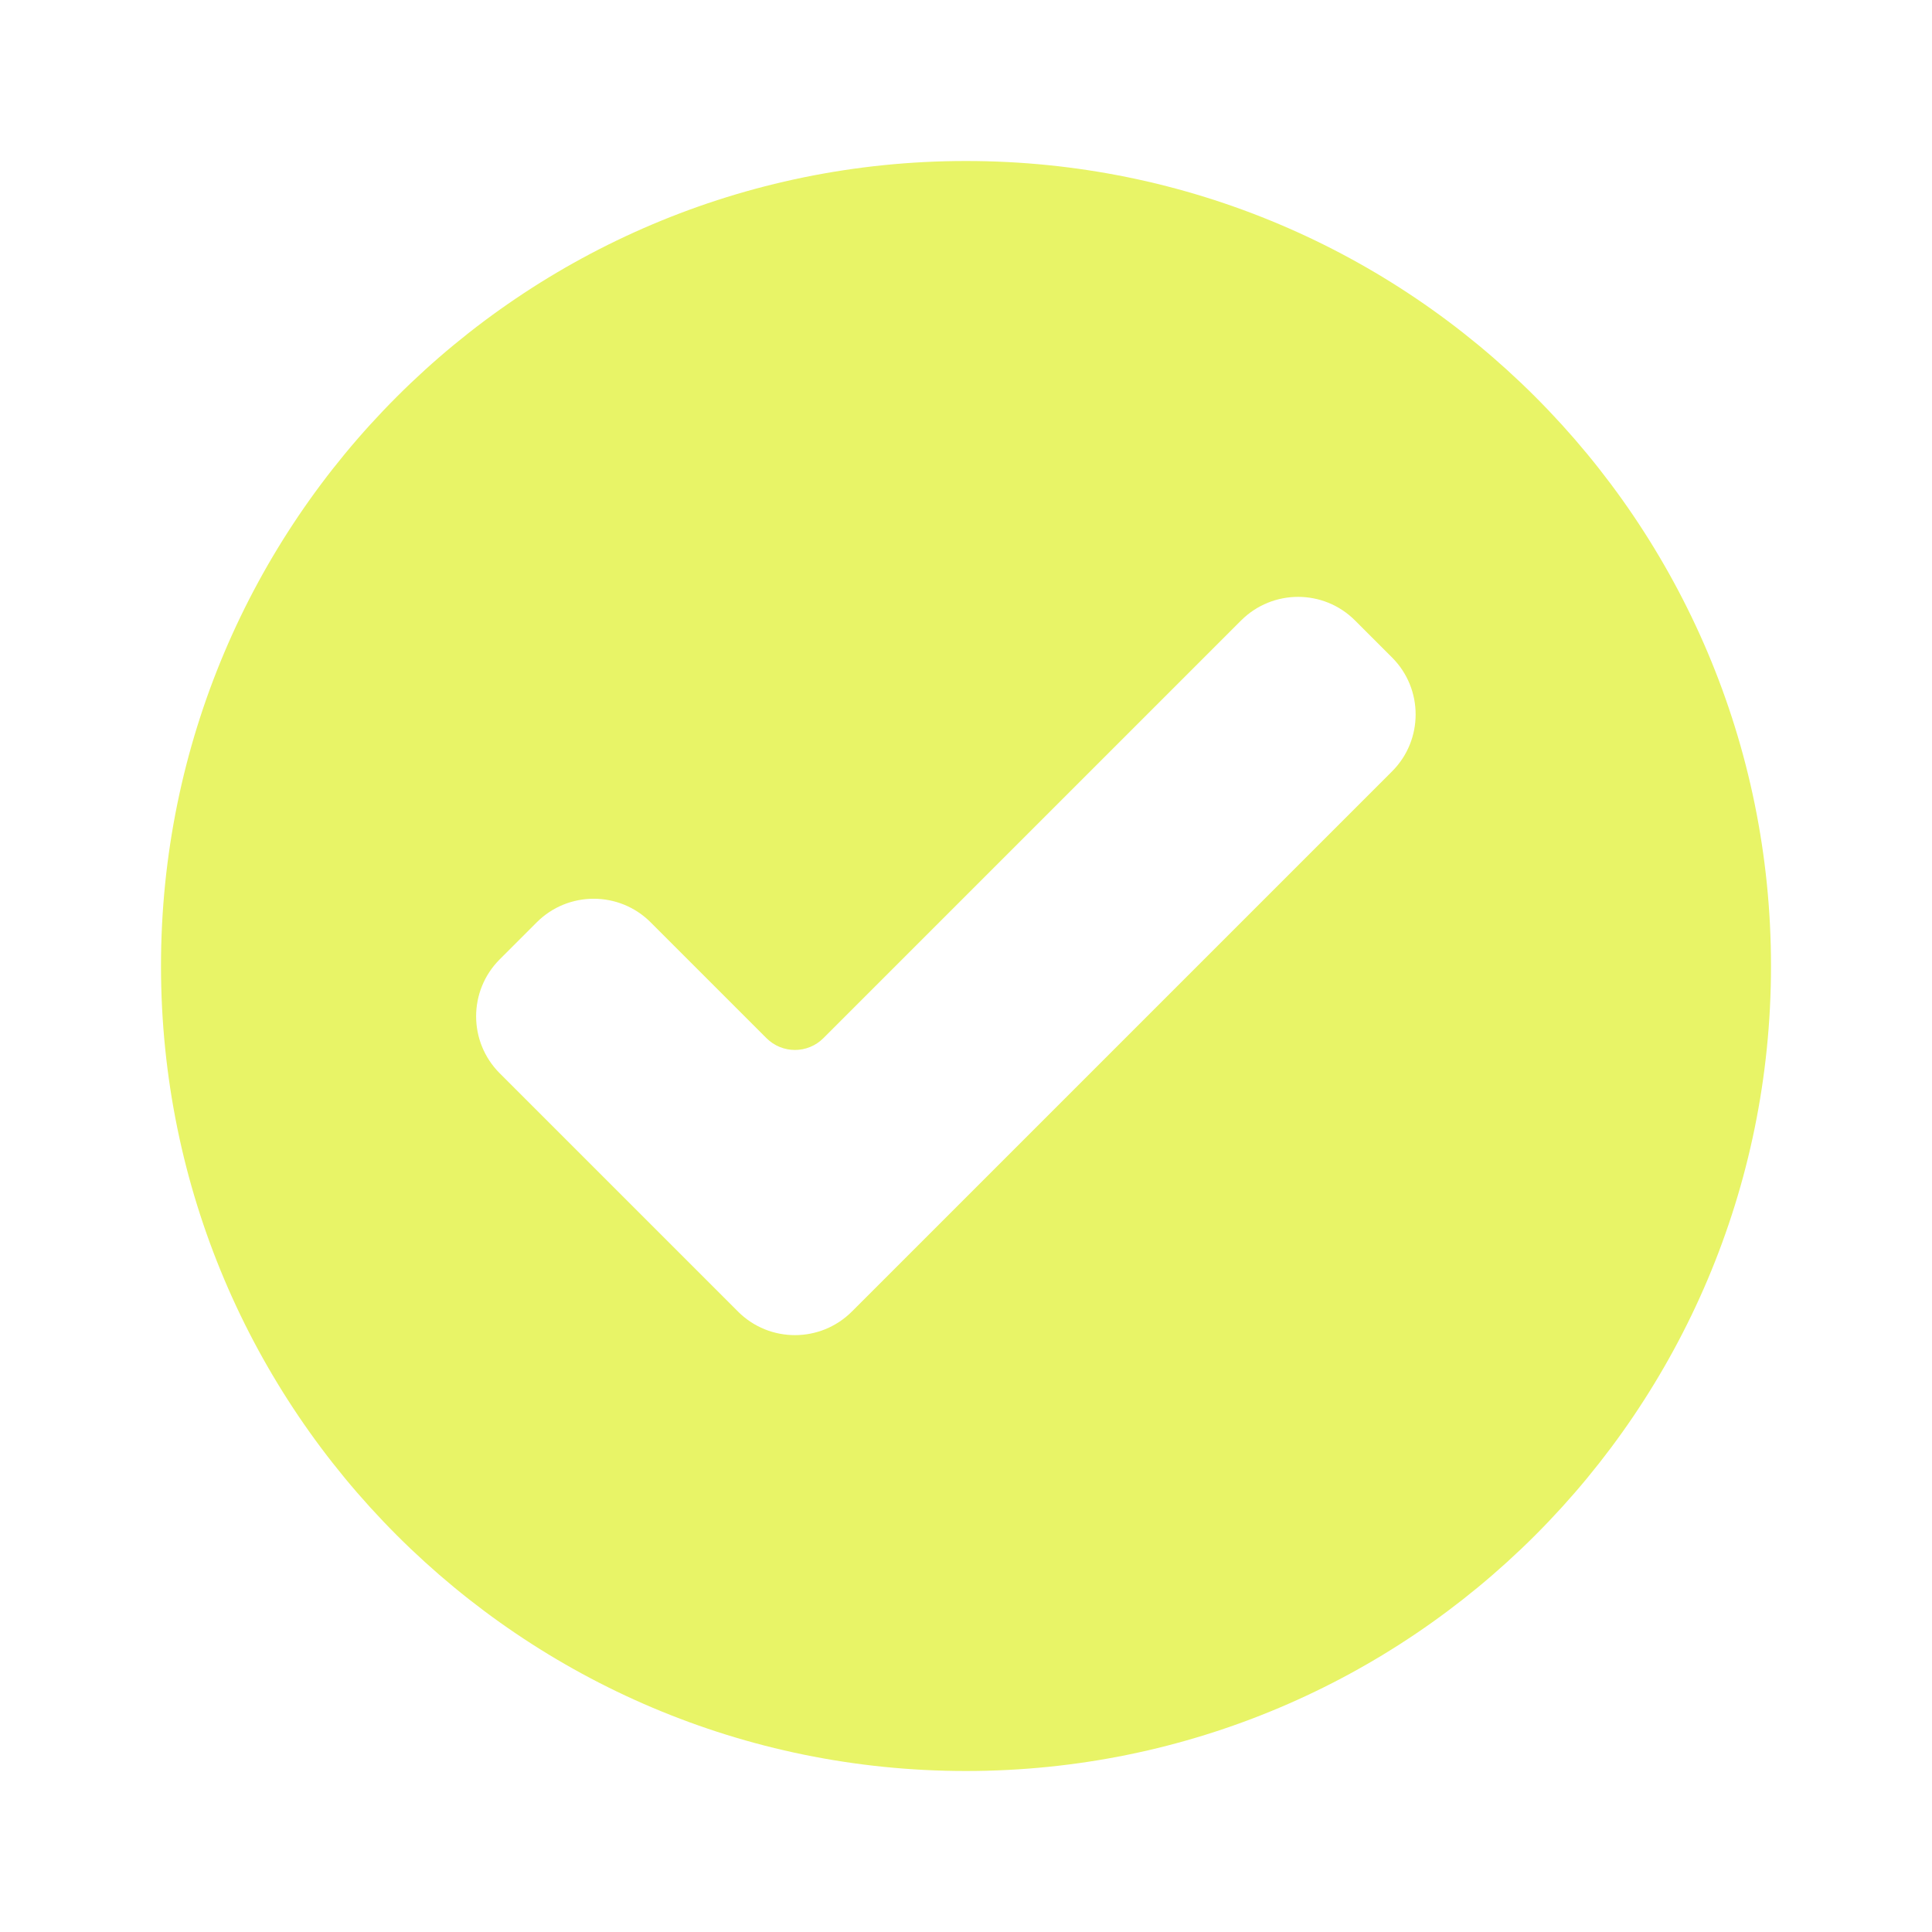
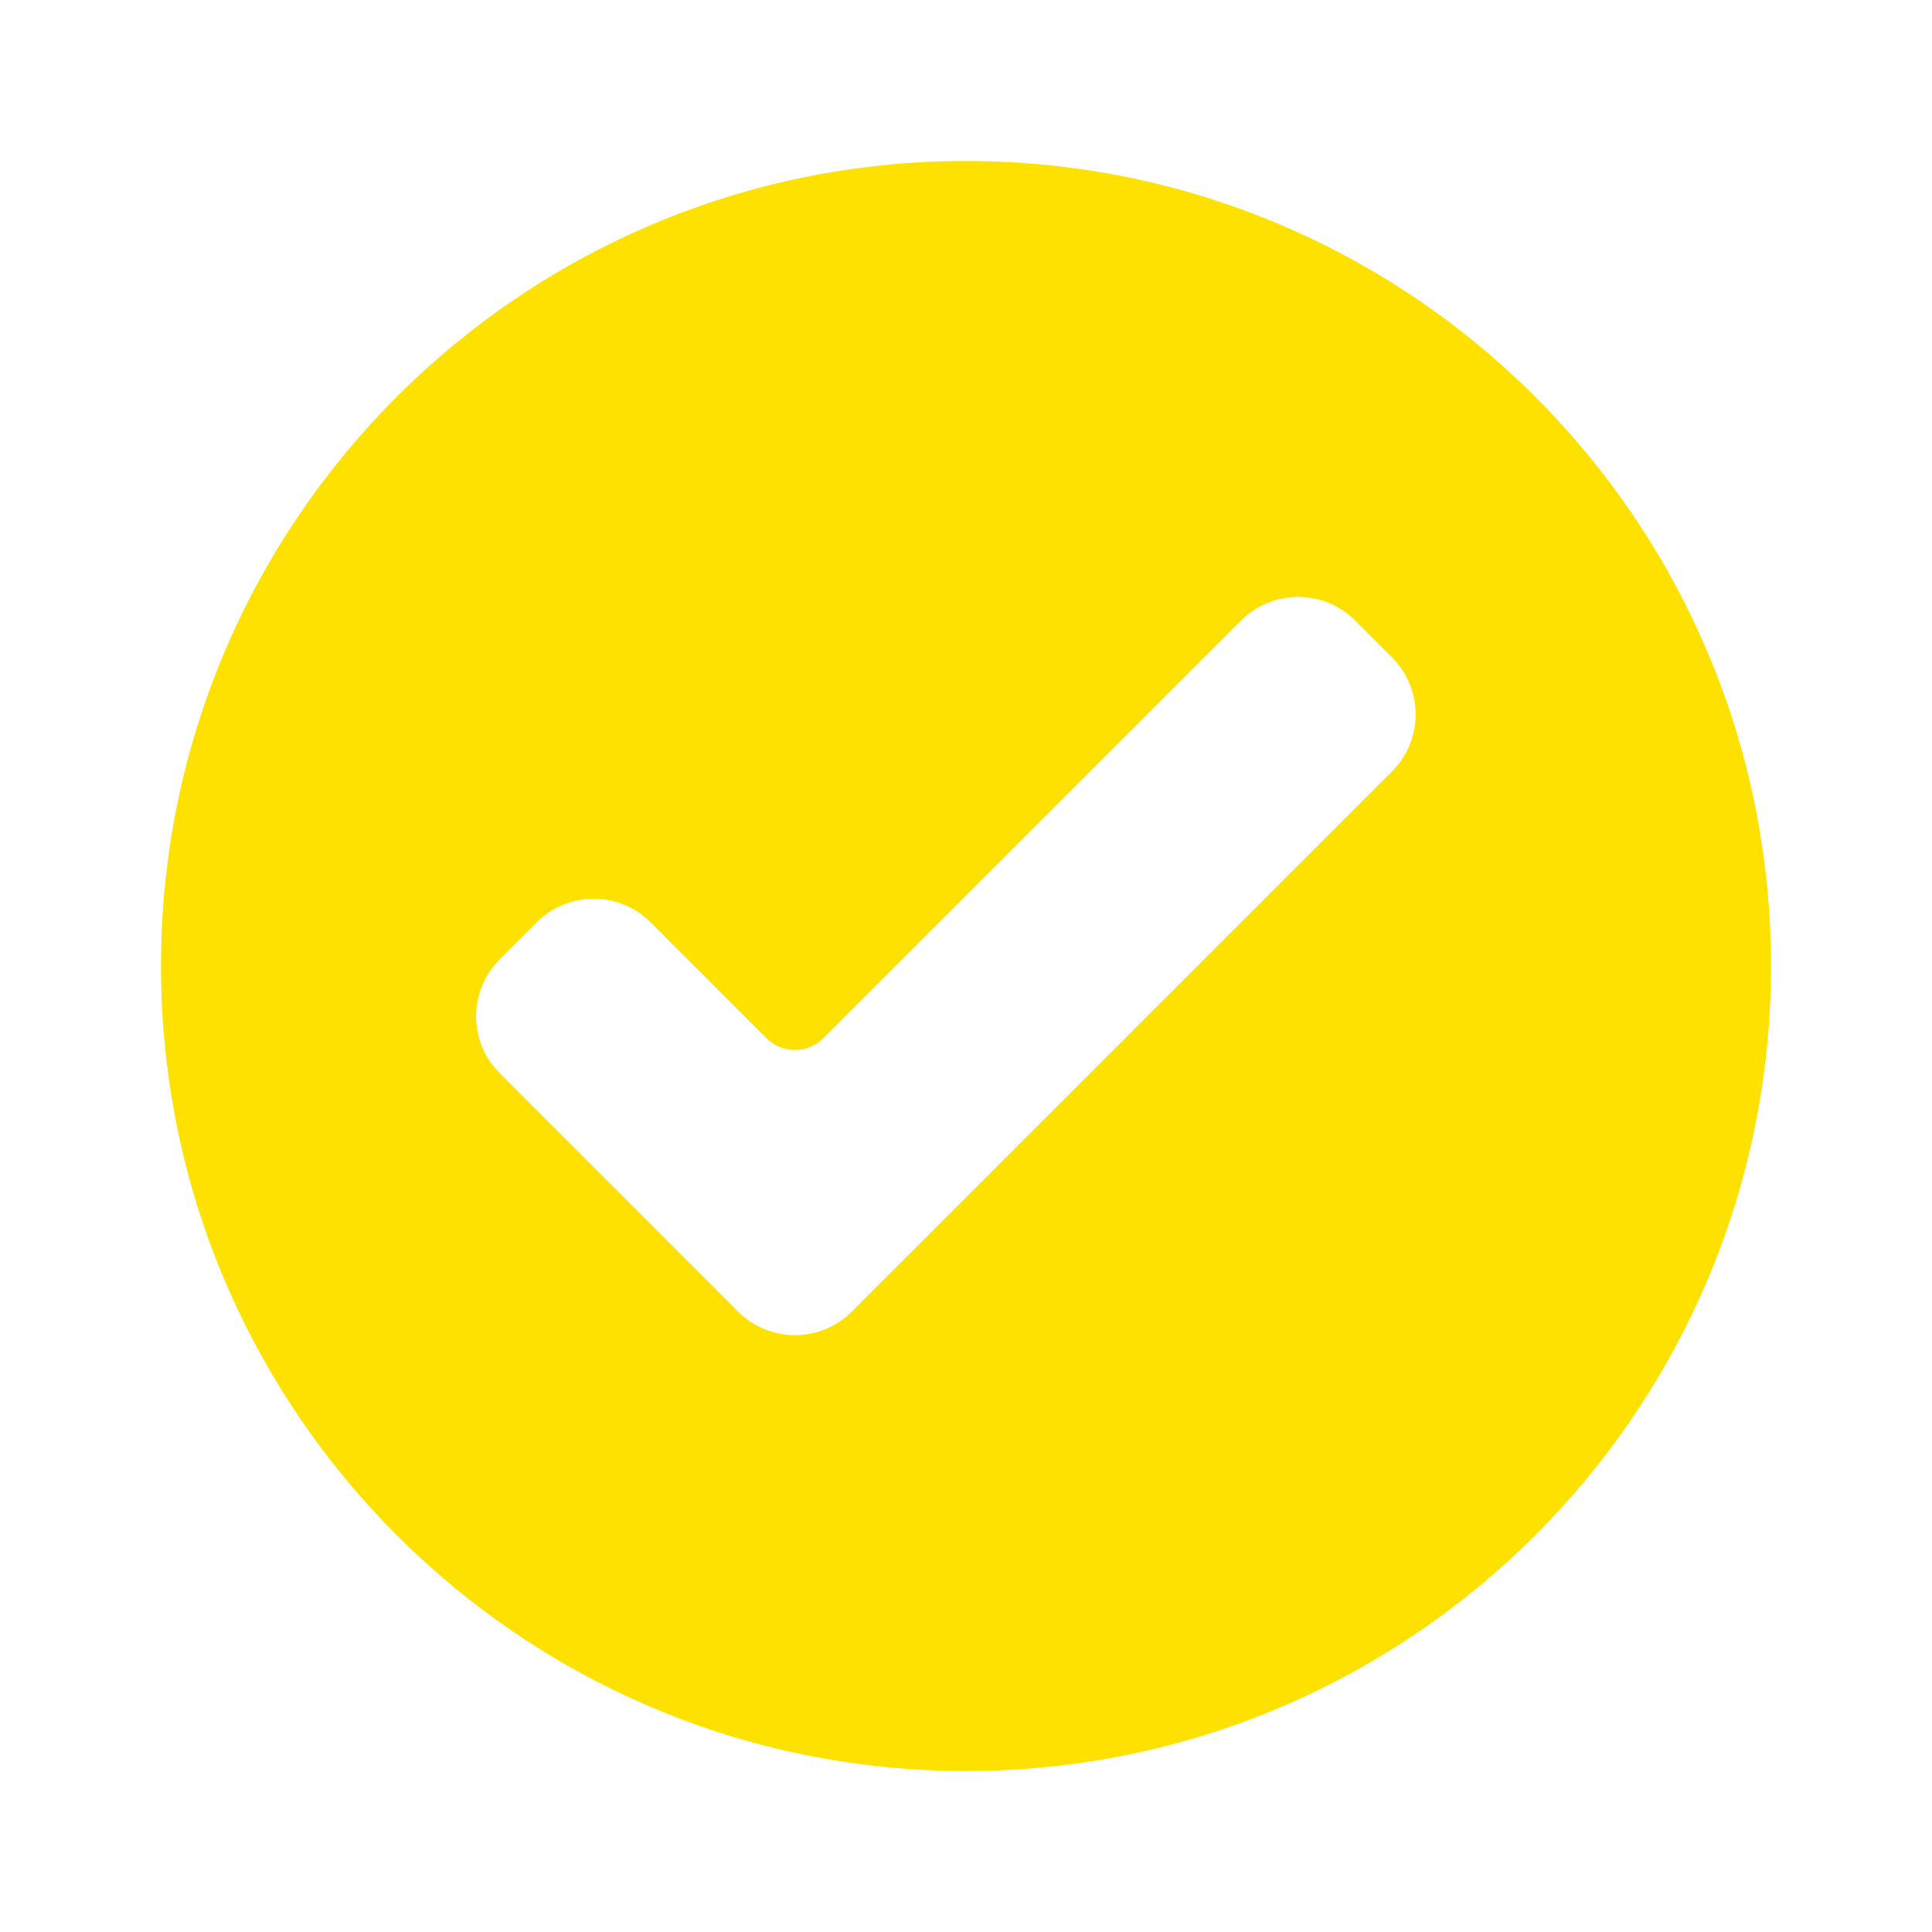
<svg xmlns="http://www.w3.org/2000/svg" width="24" height="24" viewBox="0 0 24 24" fill="none">
-   <path d="M12 2C17.523 2 22 6.477 22 12C22 17.523 17.523 22 12 22C6.477 22 2 17.523 2 12C2 6.477 6.477 2 12 2ZM16.832 7.707C16.442 7.317 15.809 7.317 15.418 7.707L10.229 12.896C10.033 13.092 9.717 13.092 9.521 12.896L8.082 11.457C7.692 11.067 7.058 11.067 6.668 11.457L6.207 11.918C5.817 12.309 5.817 12.941 6.207 13.332L9.168 16.293C9.558 16.683 10.191 16.683 10.582 16.293L17.293 9.582C17.683 9.192 17.683 8.558 17.293 8.168L16.832 7.707Z" fill="#e8f467" />
+   <path d="M12 2C17.523 2 22 6.477 22 12C22 17.523 17.523 22 12 22C6.477 22 2 17.523 2 12C2 6.477 6.477 2 12 2ZM16.832 7.707C16.442 7.317 15.809 7.317 15.418 7.707L10.229 12.896C10.033 13.092 9.717 13.092 9.521 12.896L8.082 11.457C7.692 11.067 7.058 11.067 6.668 11.457L6.207 11.918C5.817 12.309 5.817 12.941 6.207 13.332L9.168 16.293C9.558 16.683 10.191 16.683 10.582 16.293L17.293 9.582C17.683 9.192 17.683 8.558 17.293 8.168L16.832 7.707Z" fill="#ffe100" />
</svg>
